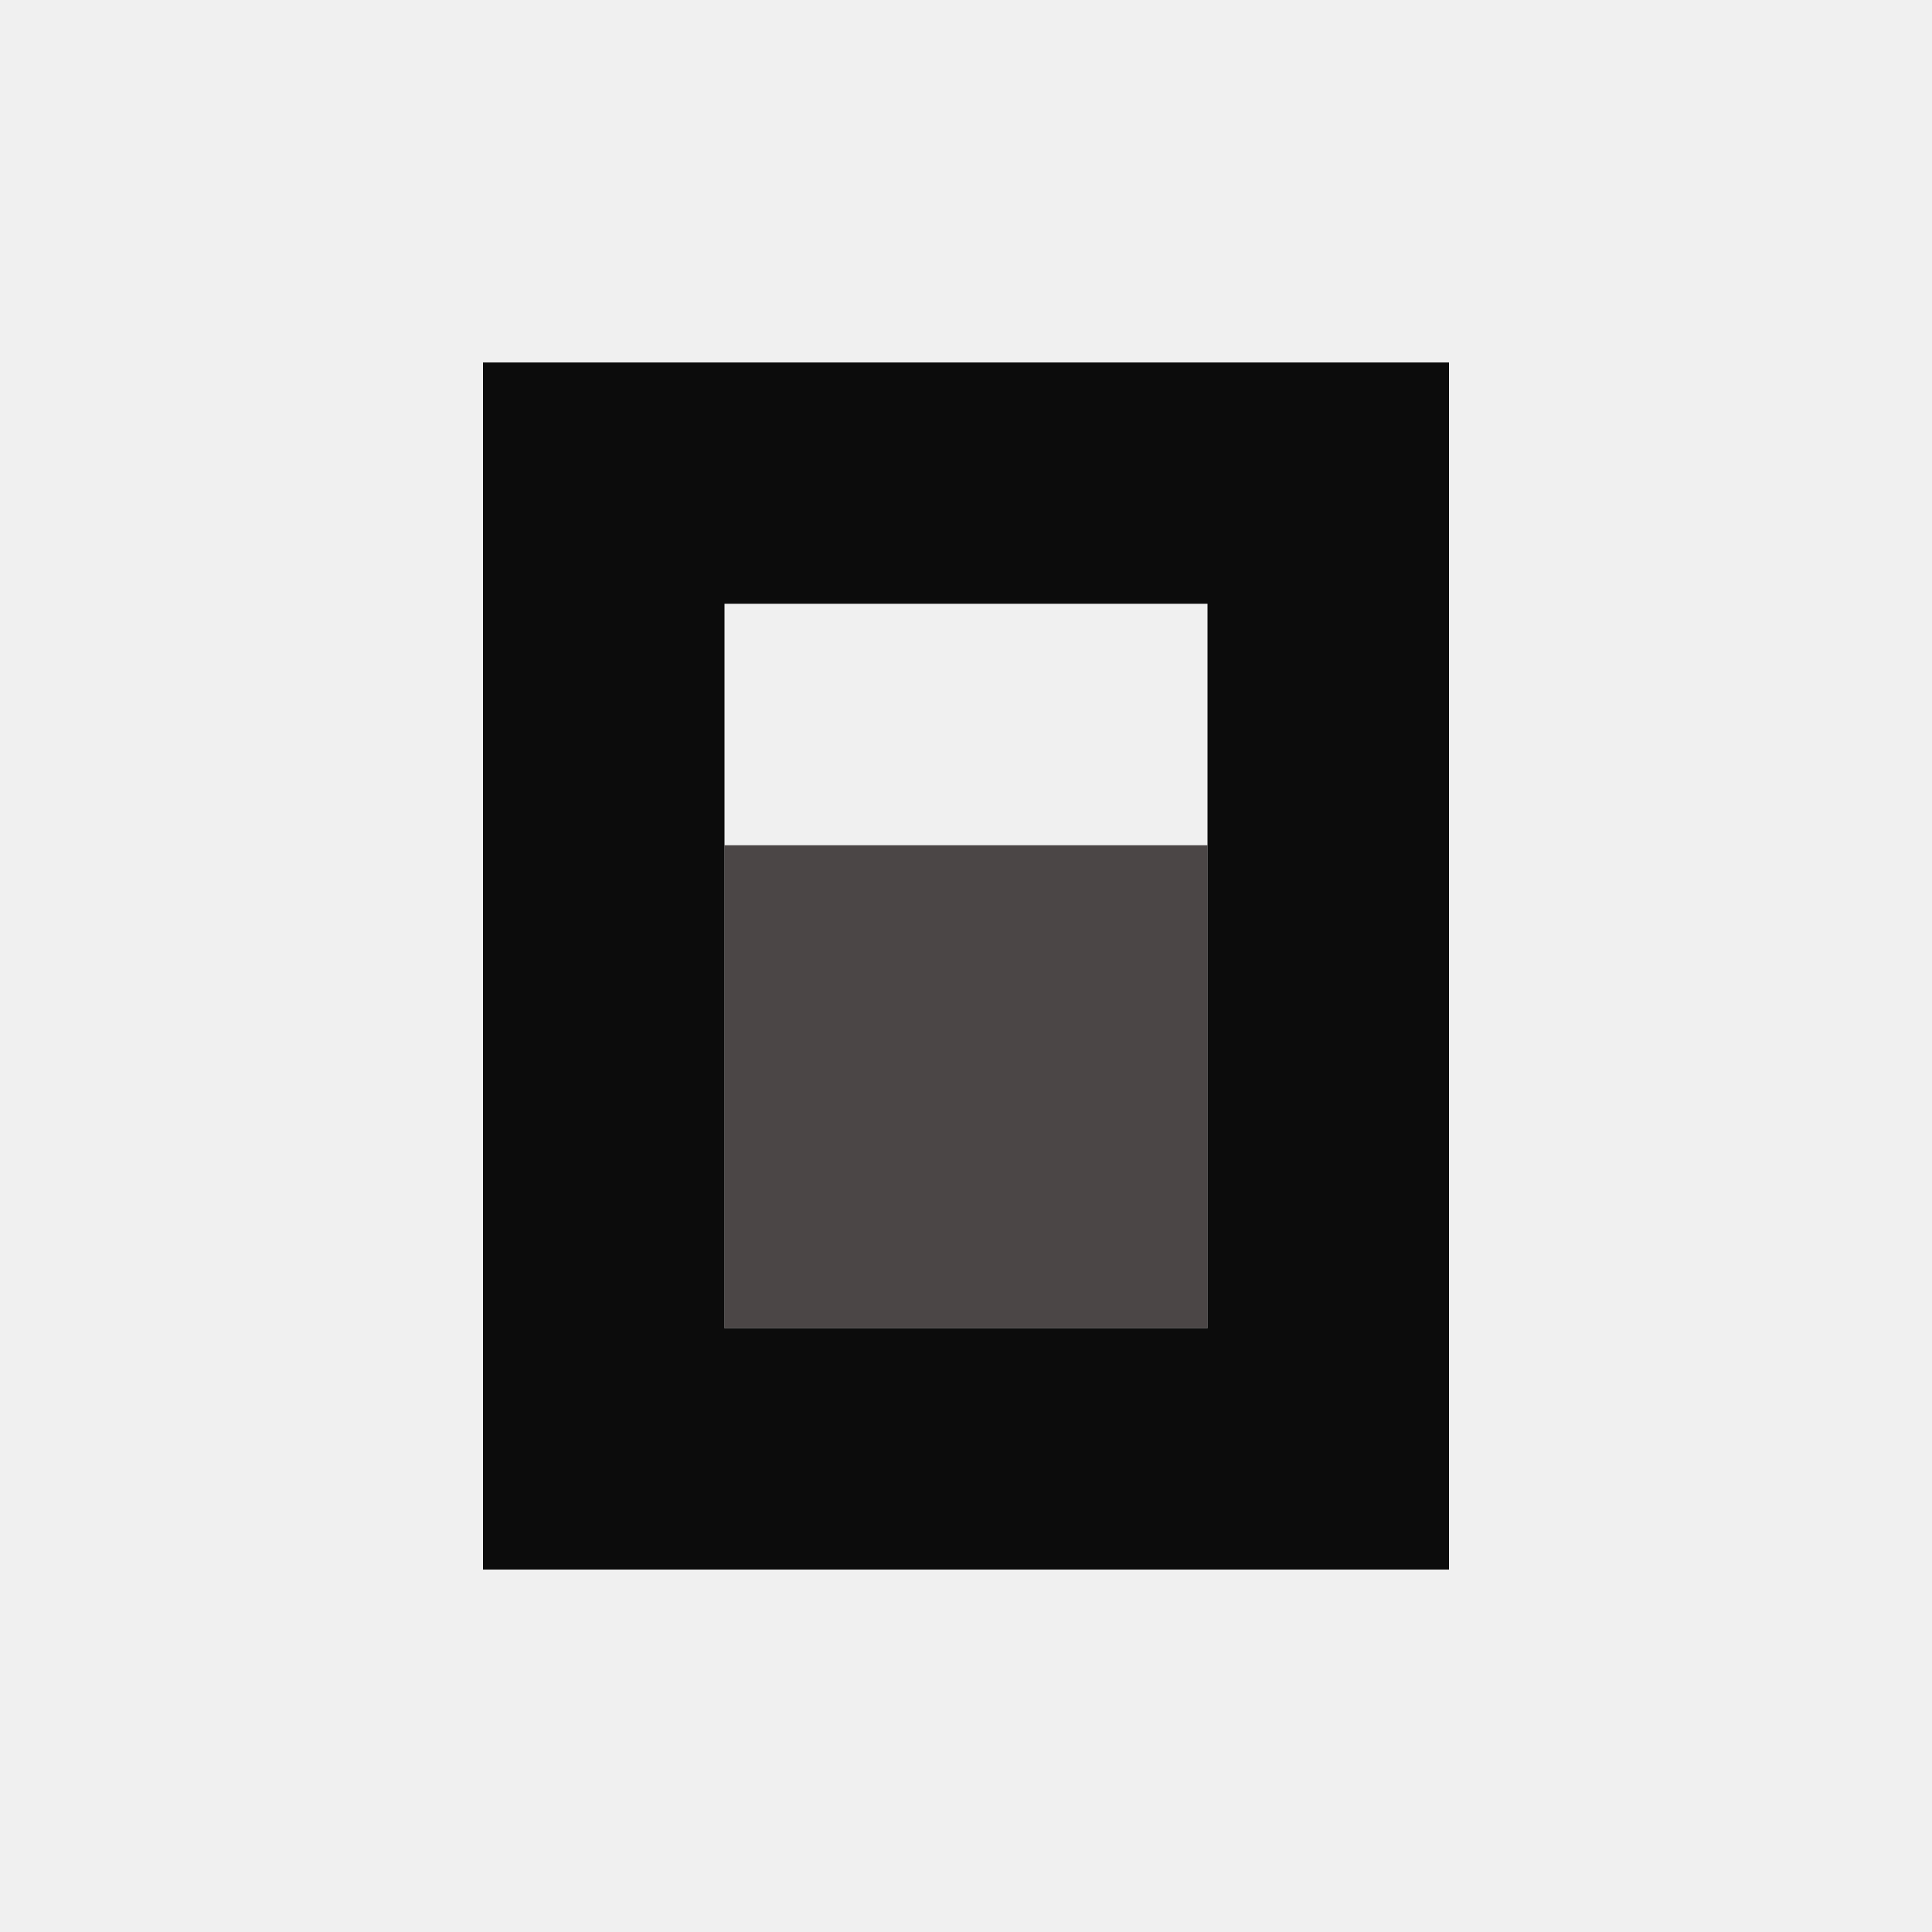
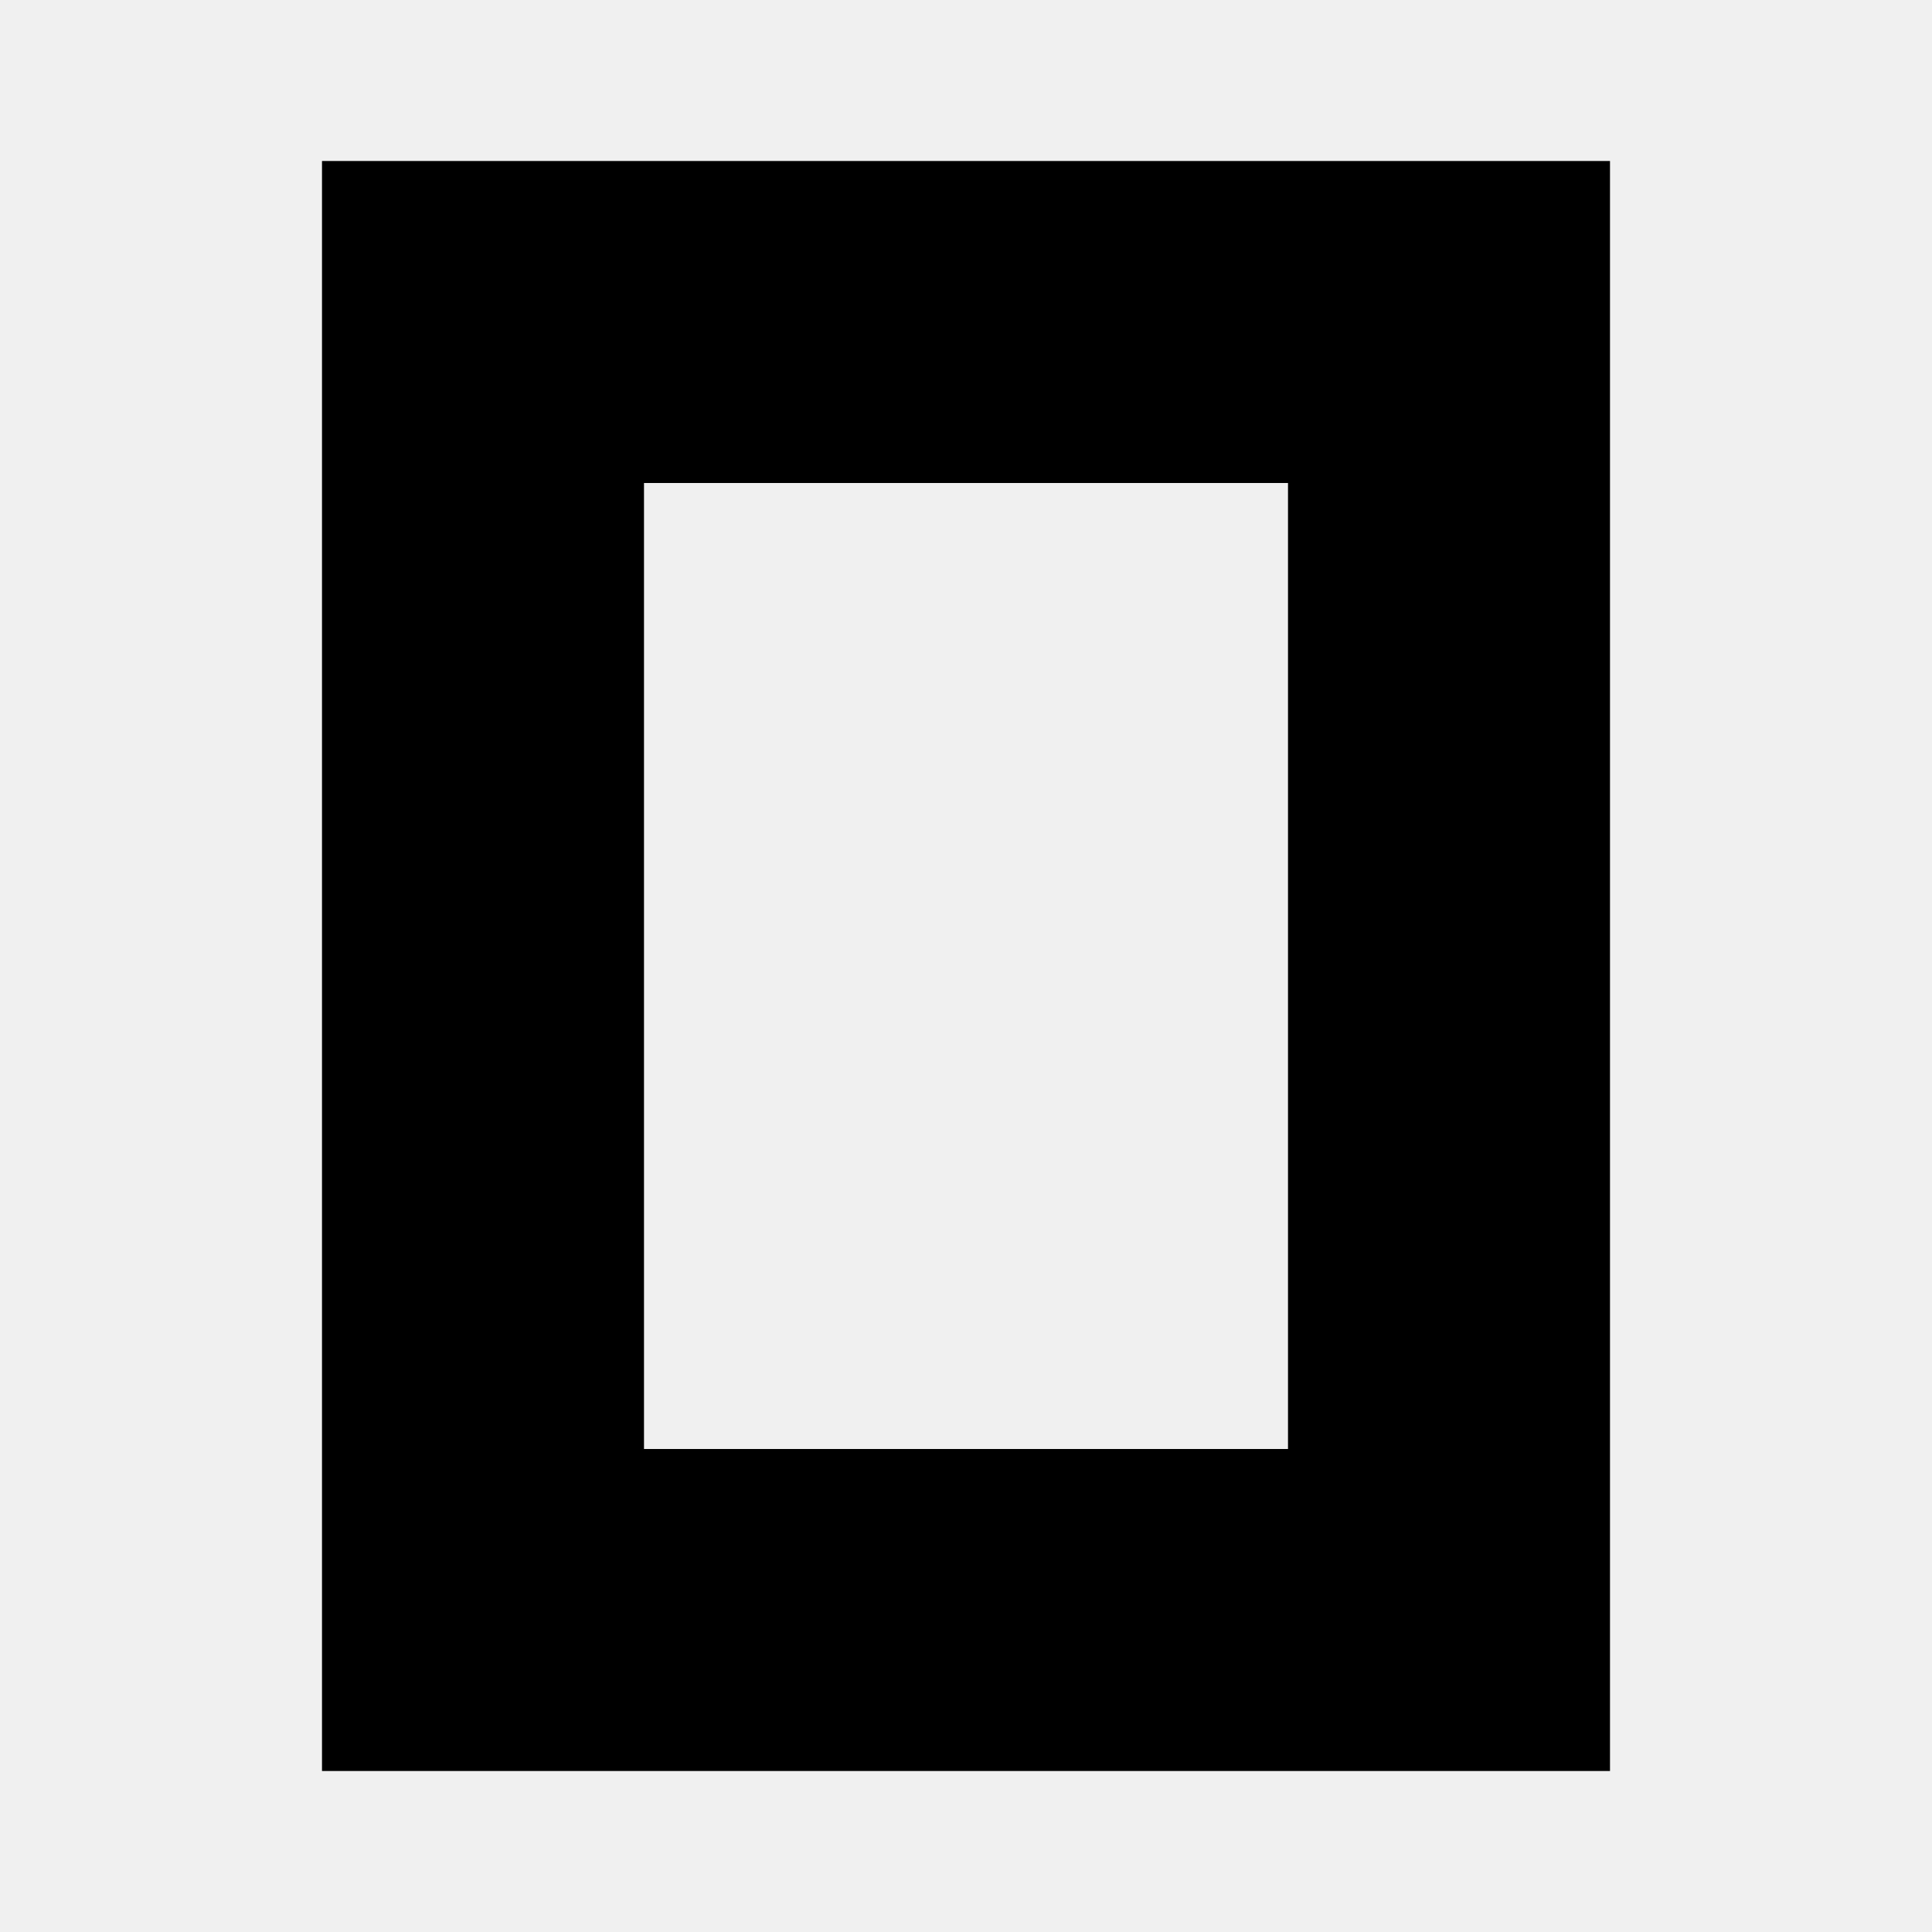
- <svg xmlns="http://www.w3.org/2000/svg" width="16" height="16" viewBox="0 0 16 16" fill="none">
-   <g clip-path="url(#clip0_2163_4981)">
-     <mask id="mask0_2163_4981" style="mask-type:luminance" maskUnits="userSpaceOnUse" x="4" y="3" width="8" height="10">
-       <path d="M12 3H4V13H12V3Z" fill="white" />
-     </mask>
-     <g mask="url(#mask0_2163_4981)">
-       <mask id="mask1_2163_4981" style="mask-type:luminance" maskUnits="userSpaceOnUse" x="4" y="3" width="8" height="10">
-         <path d="M12 3H4V13H12V3Z" fill="white" />
-       </mask>
-       <g mask="url(#mask1_2163_4981)">
-         <path d="M10 11H6V7H10V11Z" fill="#4B4646" />
-         <path d="M10 5H6V11H10V5ZM12 13H4V3H12V13Z" fill="#0C0C0C" />
-       </g>
-     </g>
-   </g>
-   <defs>
-     <clipPath id="clip0_2163_4981">
-       <rect width="8" height="10" fill="white" transform="translate(4 3)" />
-     </clipPath>
-   </defs>
+ <svg xmlns="http://www.w3.org/2000/svg" fill="currentColor" fill-rule="evenodd" height="1em" style="flex:none;line-height:1" viewBox="0 0 24 24" width="1em">
+   <path d="M16 6H8v12h8V6zm4 16H4V2h16v20z" />
</svg>
